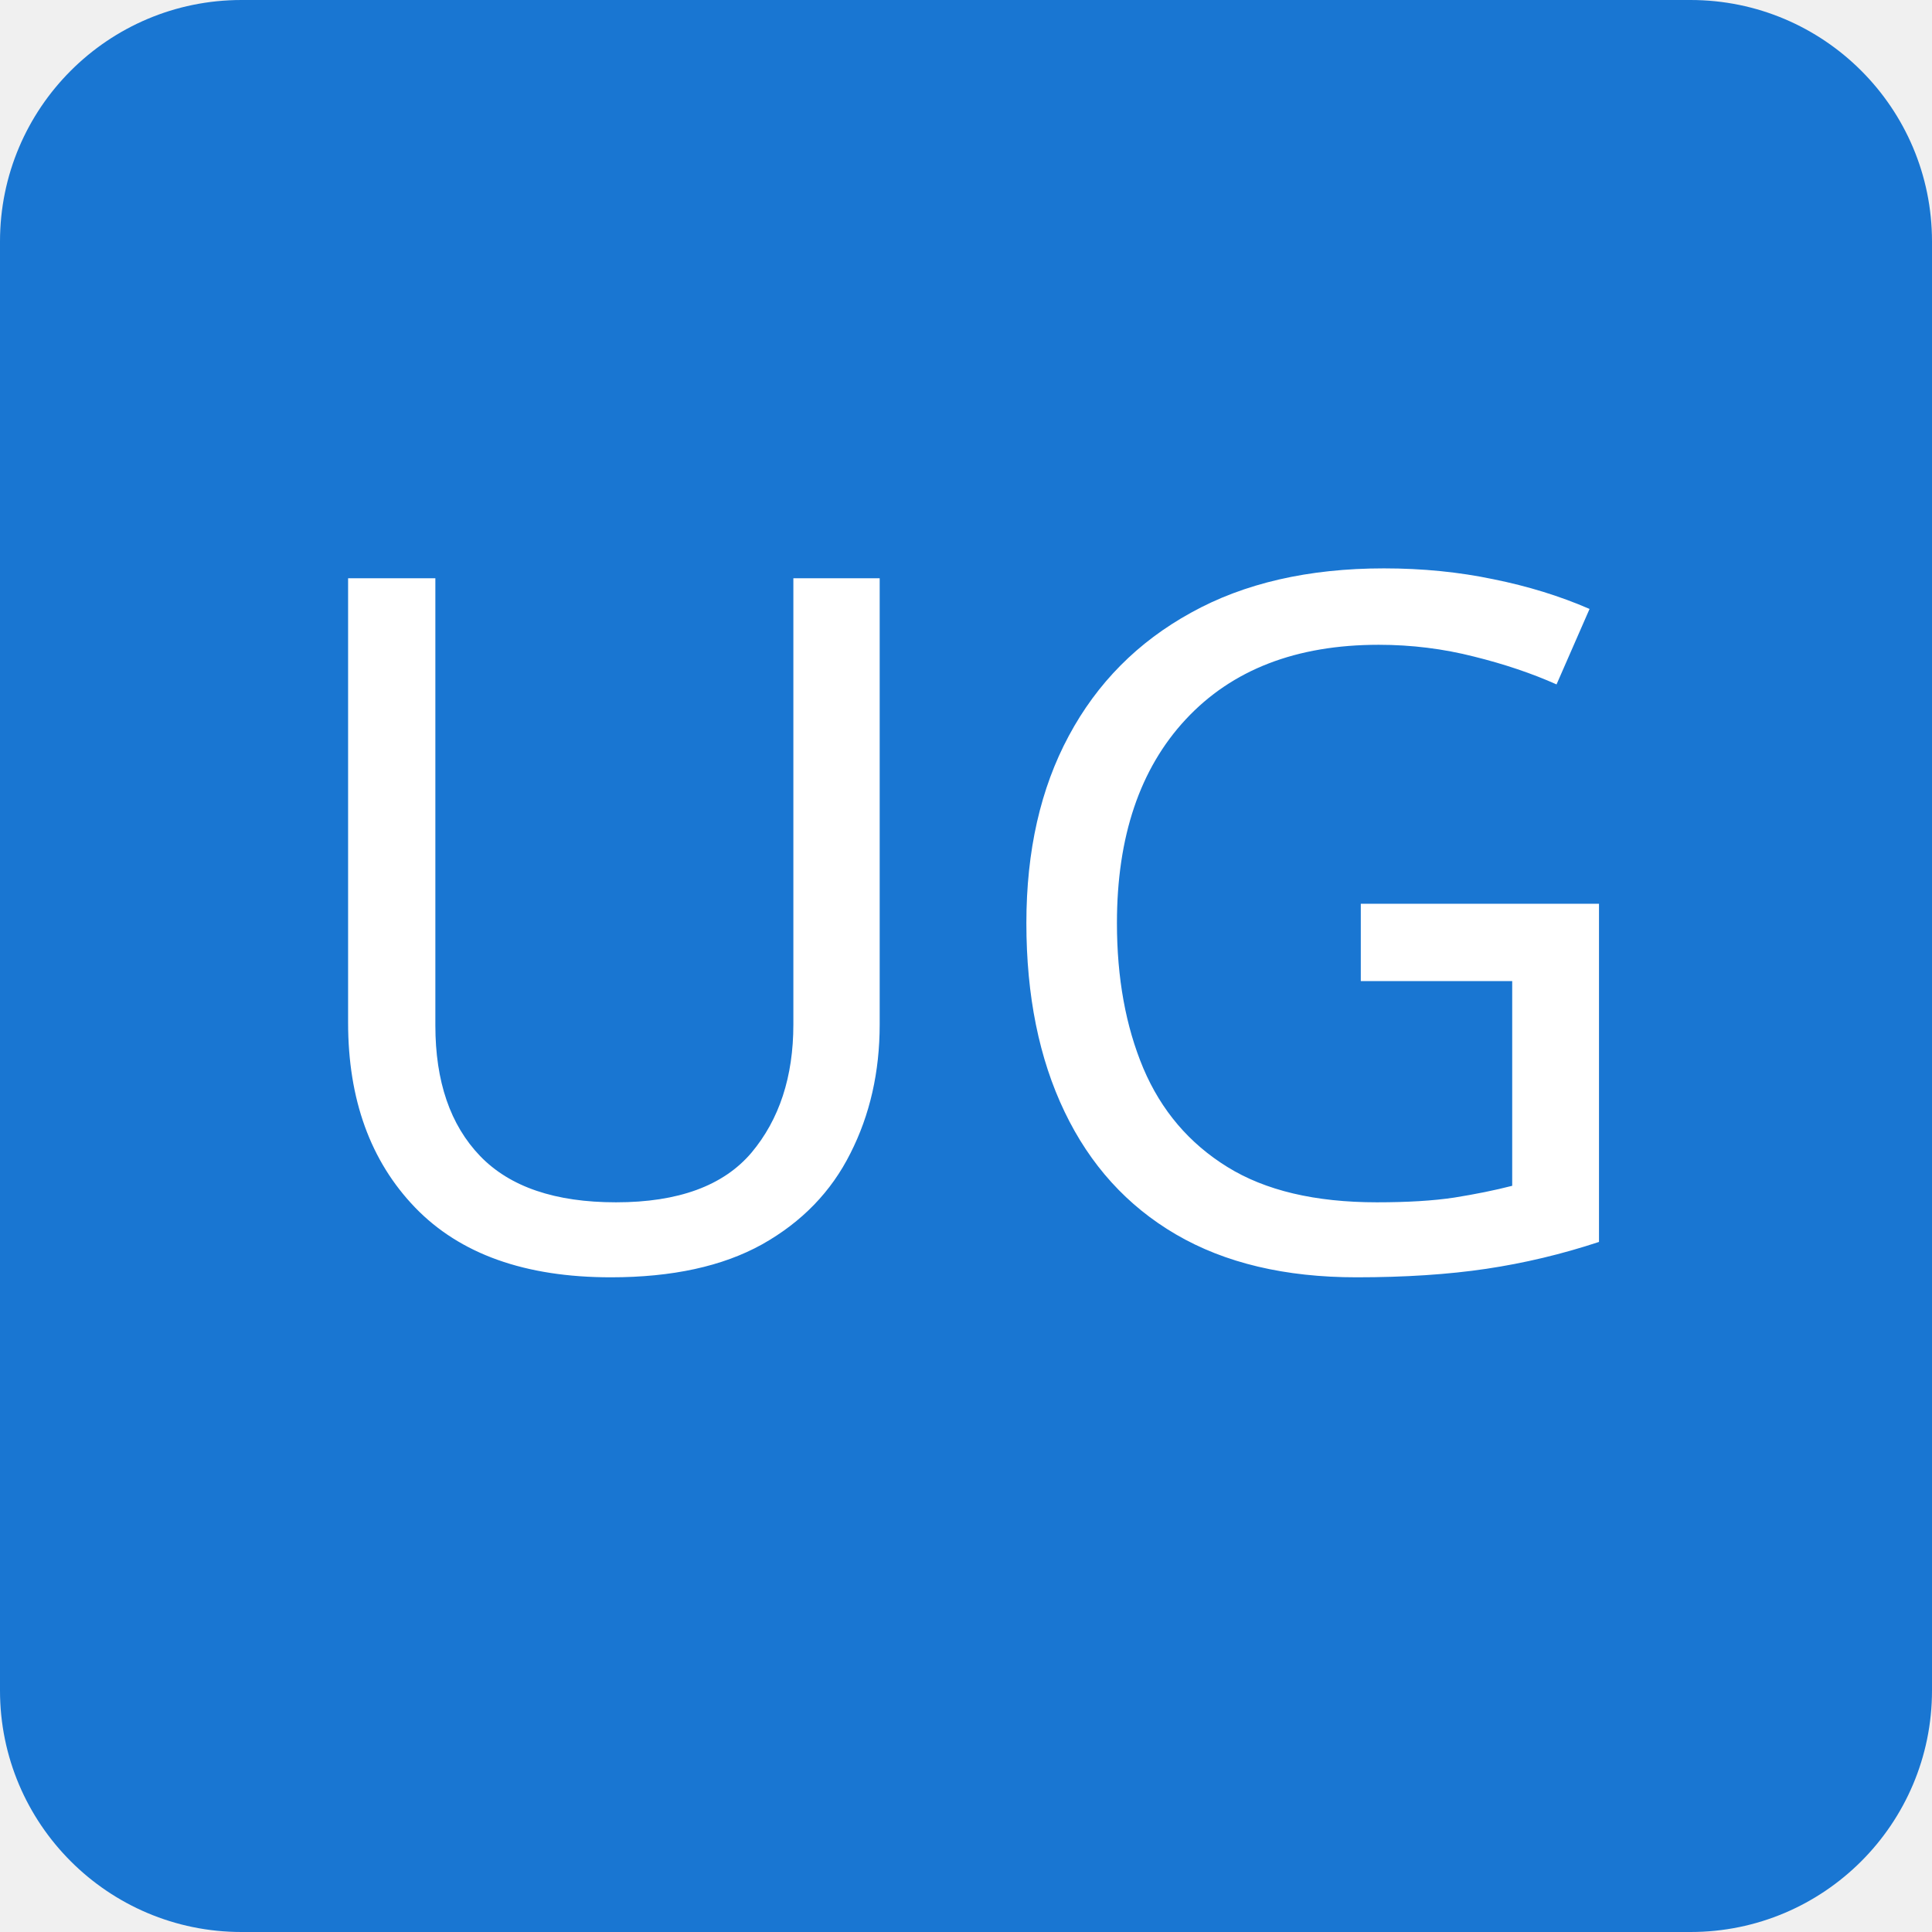
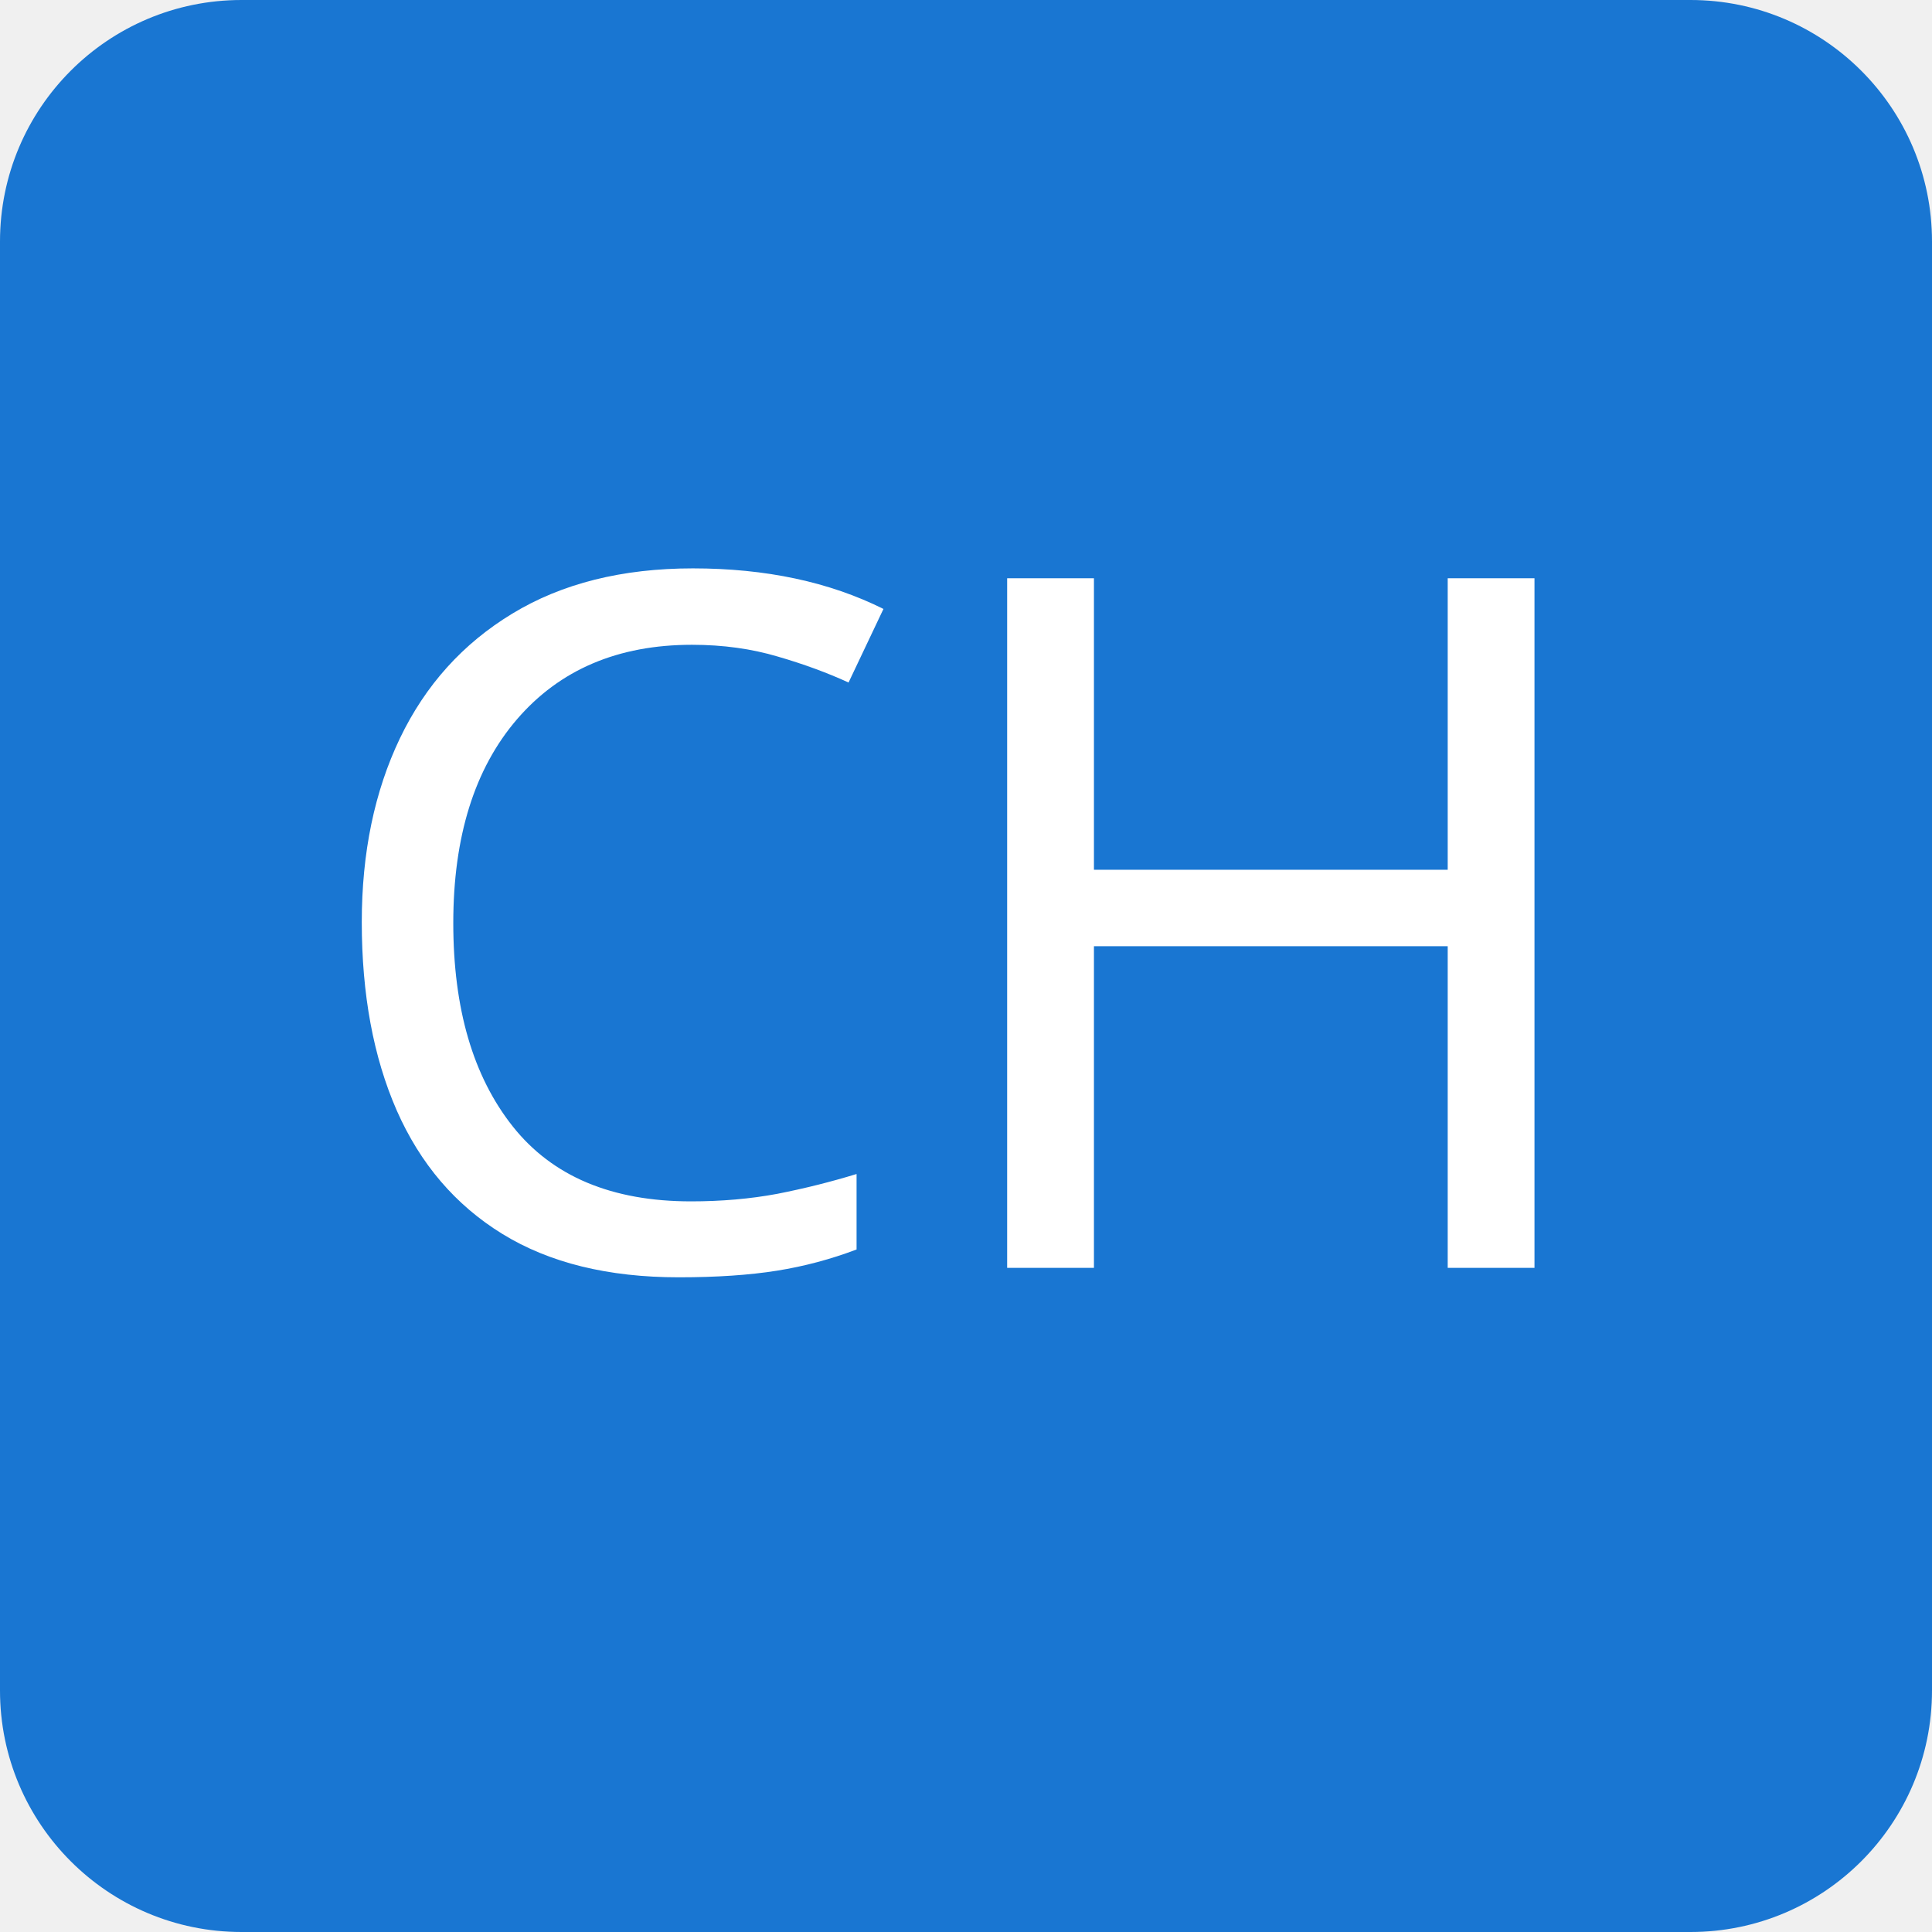
<svg xmlns="http://www.w3.org/2000/svg" viewBox="0 0 64 64">
  <rect width="64" height="64" rx="8" fill="#1976d2" />
-   <text x="32" y="42" font-family="'Segoe UI', sans-serif" font-size="32" fill="#fff" text-anchor="middle">UG</text>
+   <text x="32" y="42" font-family="'Segoe UI', sans-serif" font-size="32" fill="#fff" text-anchor="middle">CH</text>
</svg>
